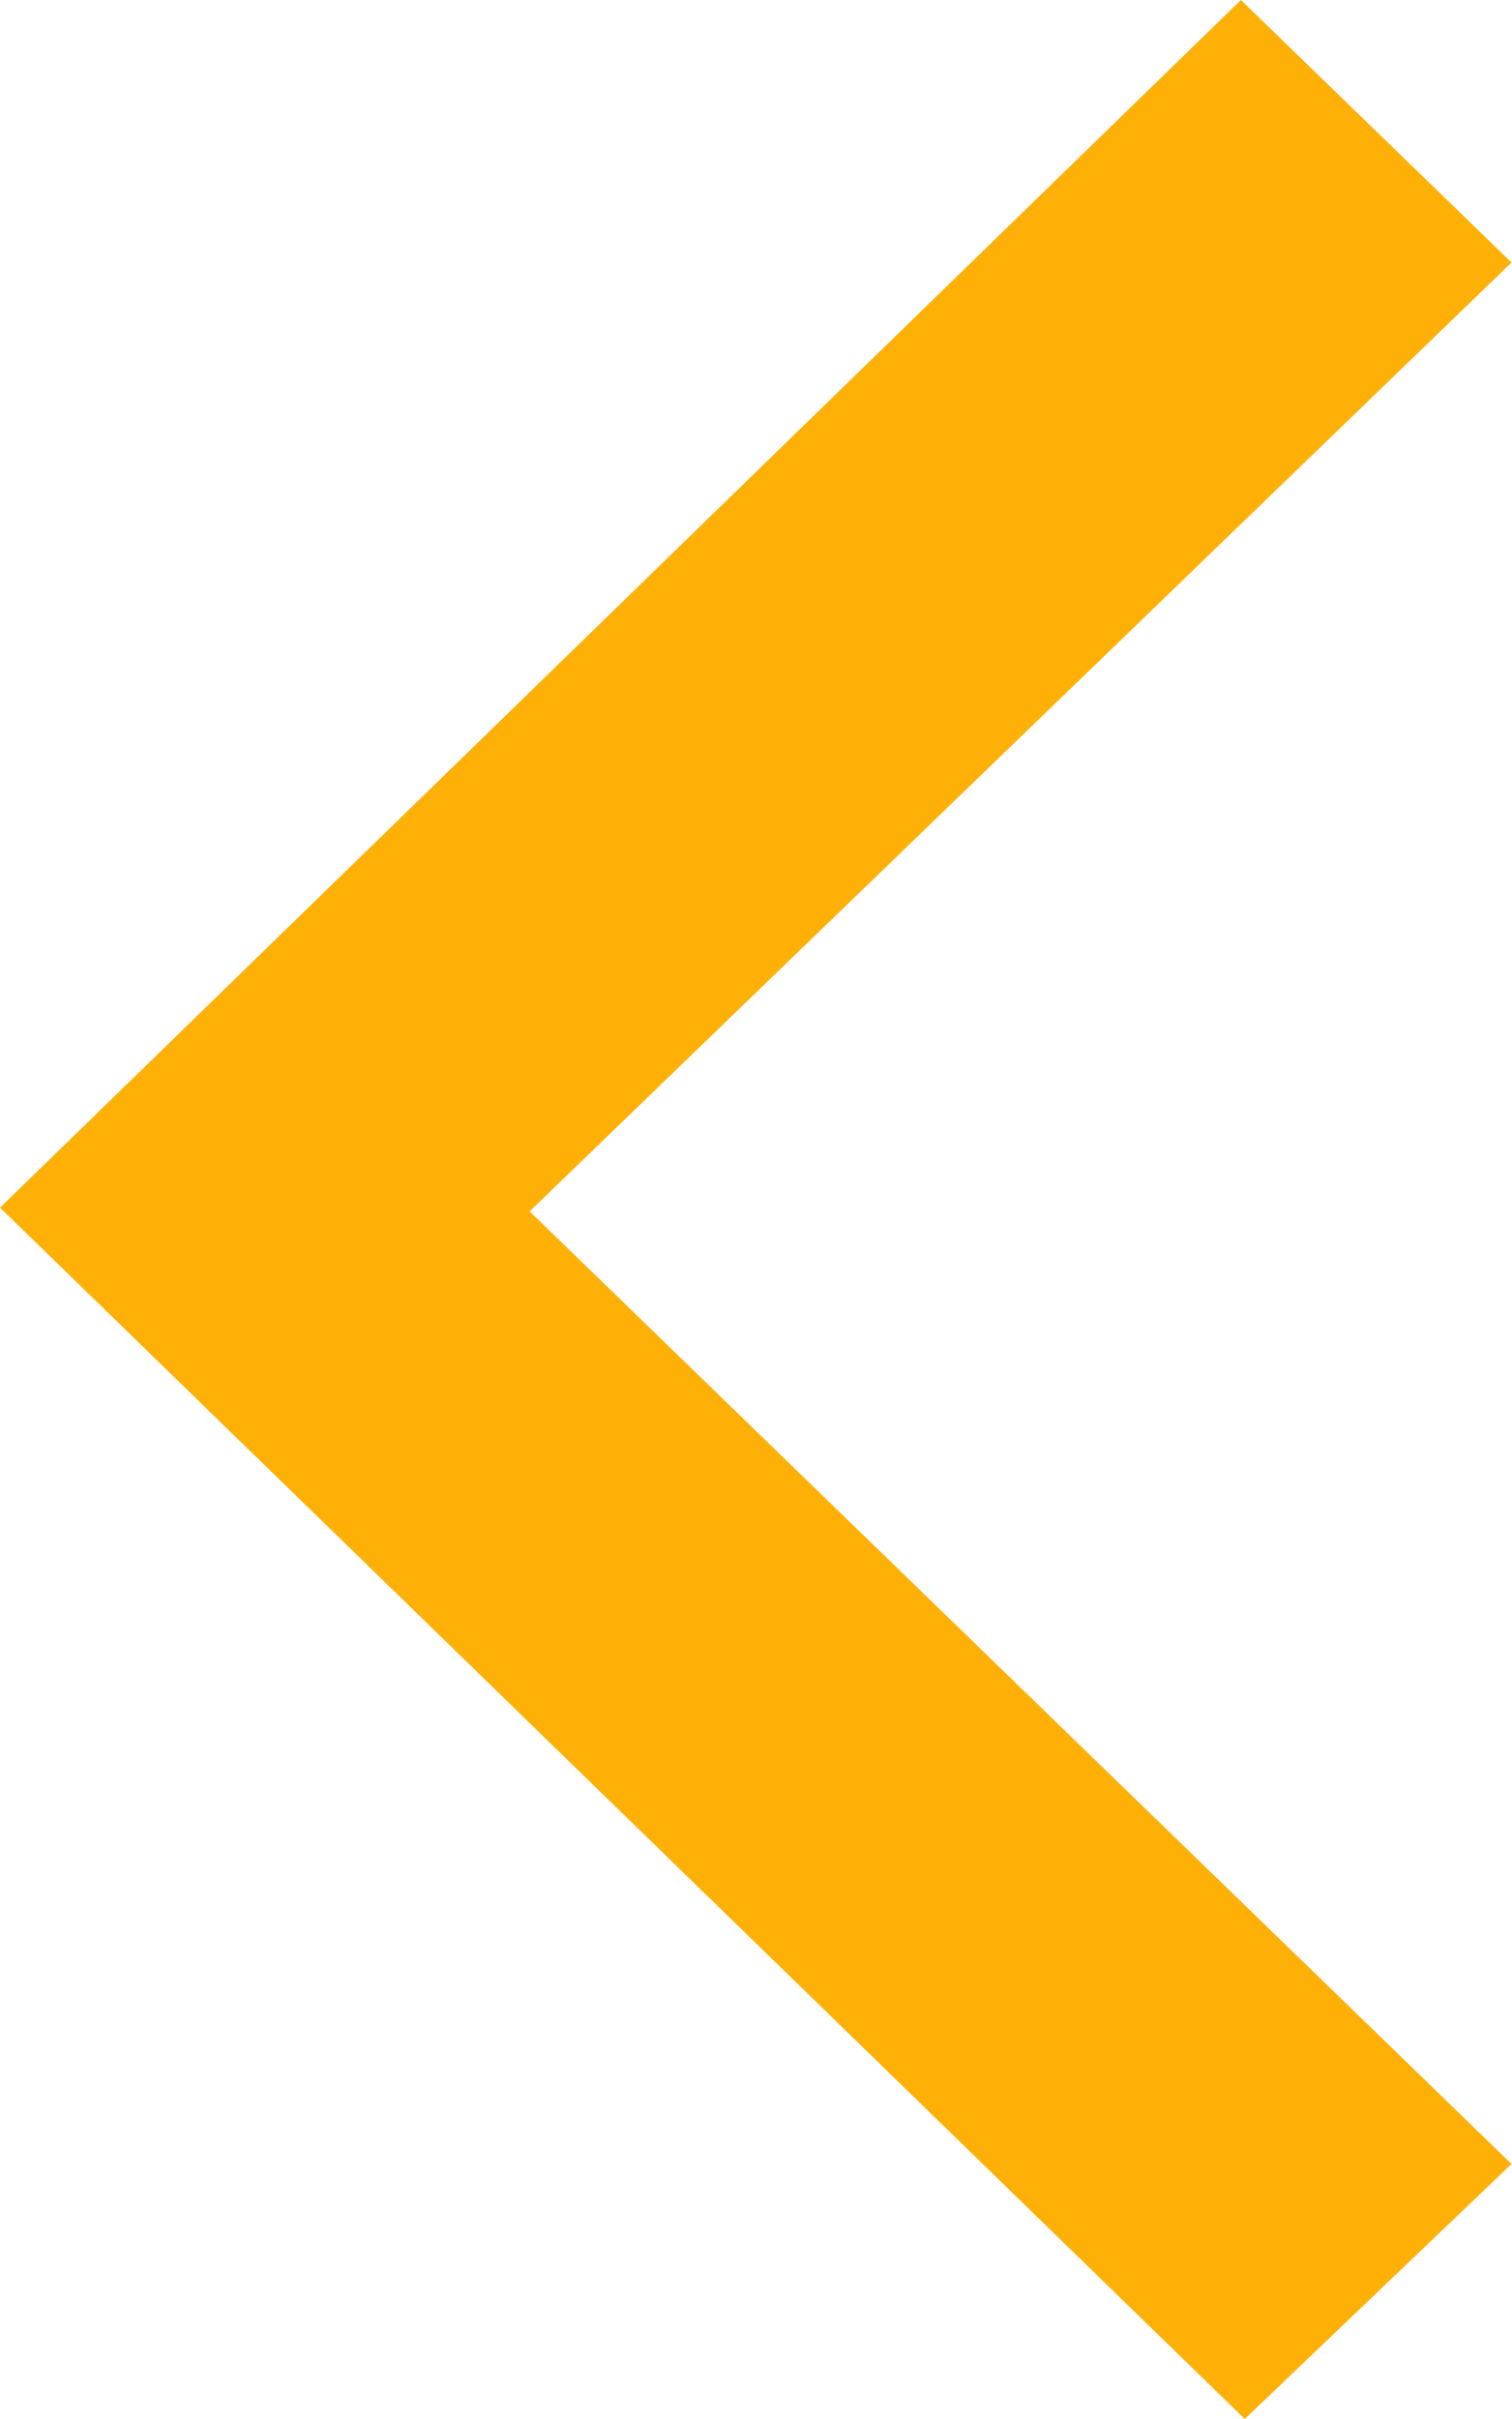
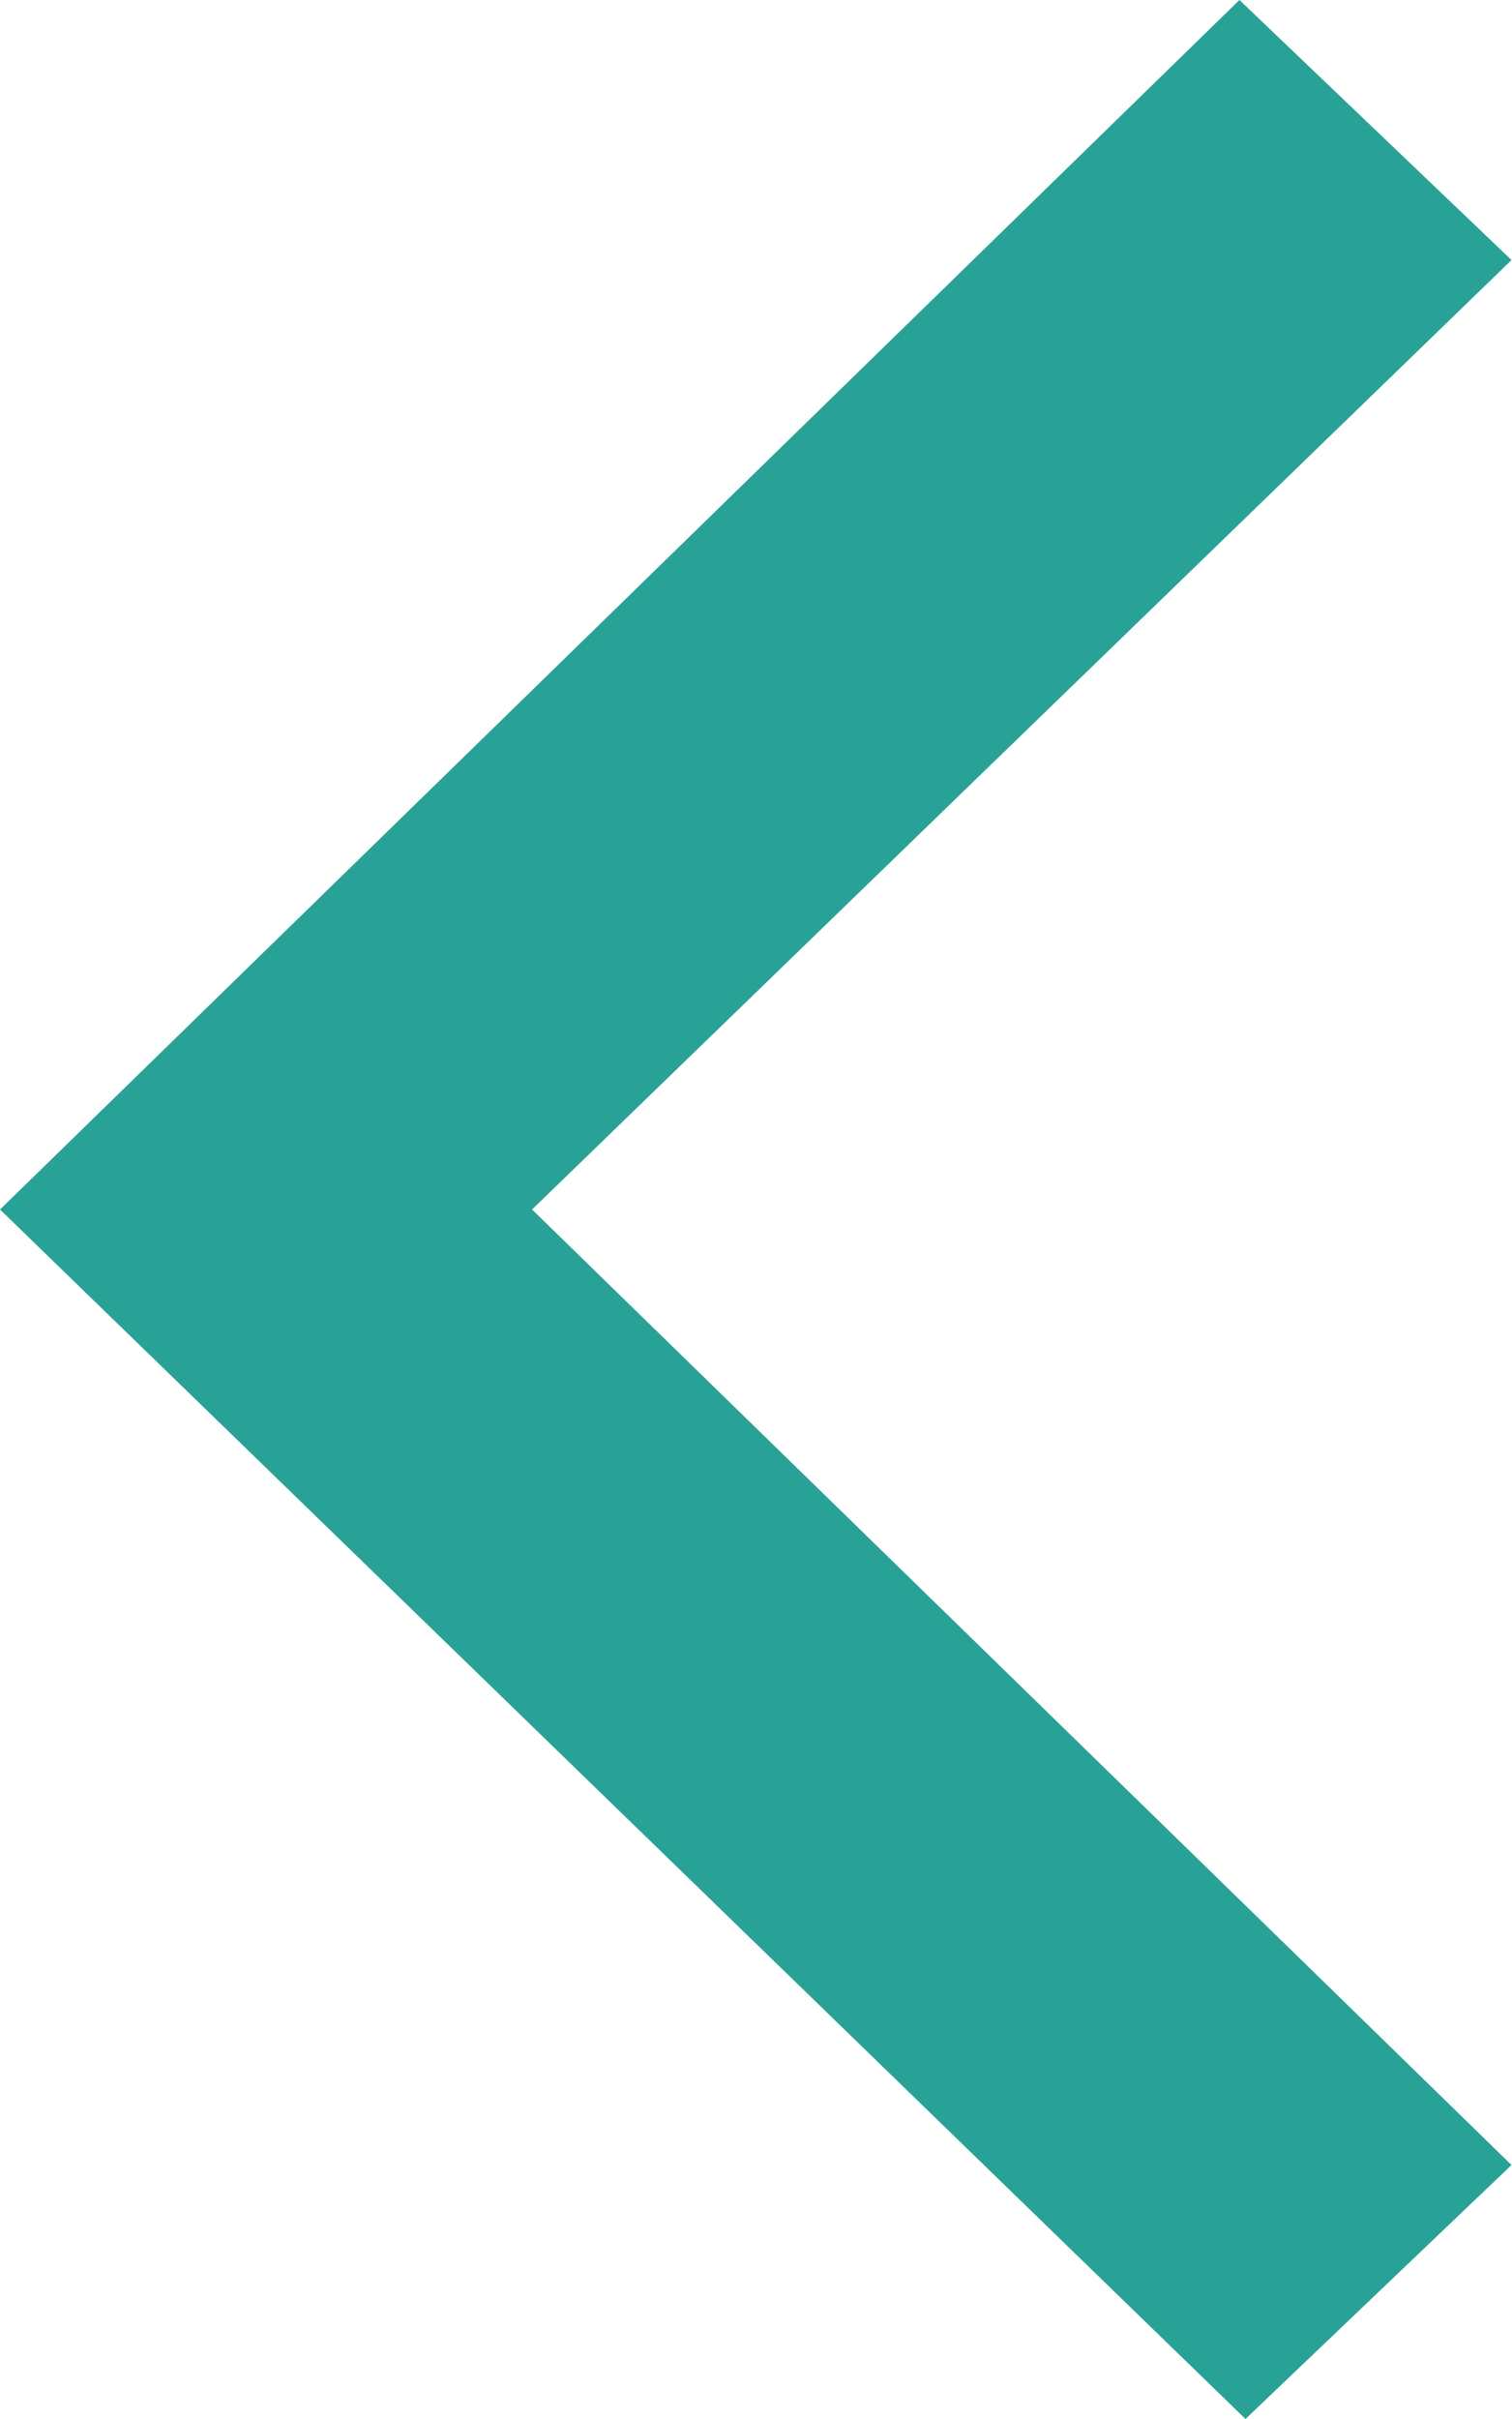
- <svg xmlns="http://www.w3.org/2000/svg" width="25" height="40" viewBox="0 0 25 40" fill="none">
-   <path d="M25 4.341L8.76 20.031L25 35.783L20.588 40L0 19.969L20.524 0L25 4.341Z" fill="#ffb007" />
+ <svg xmlns="http://www.w3.org/2000/svg" version="1.1" id="Layer_1" x="0px" y="0px" viewBox="0 0 25 40" style="enable-background:new 0 0 25 40;" xml:space="preserve">
+   <style type="text/css">
+ 	.st0{fill:#28A197;}
+ </style>
+   <path class="st0" d="M25,4.3L8.8,20L25,35.8L20.6,40L0,20L20.5,0L25,4.3z" />
</svg>
